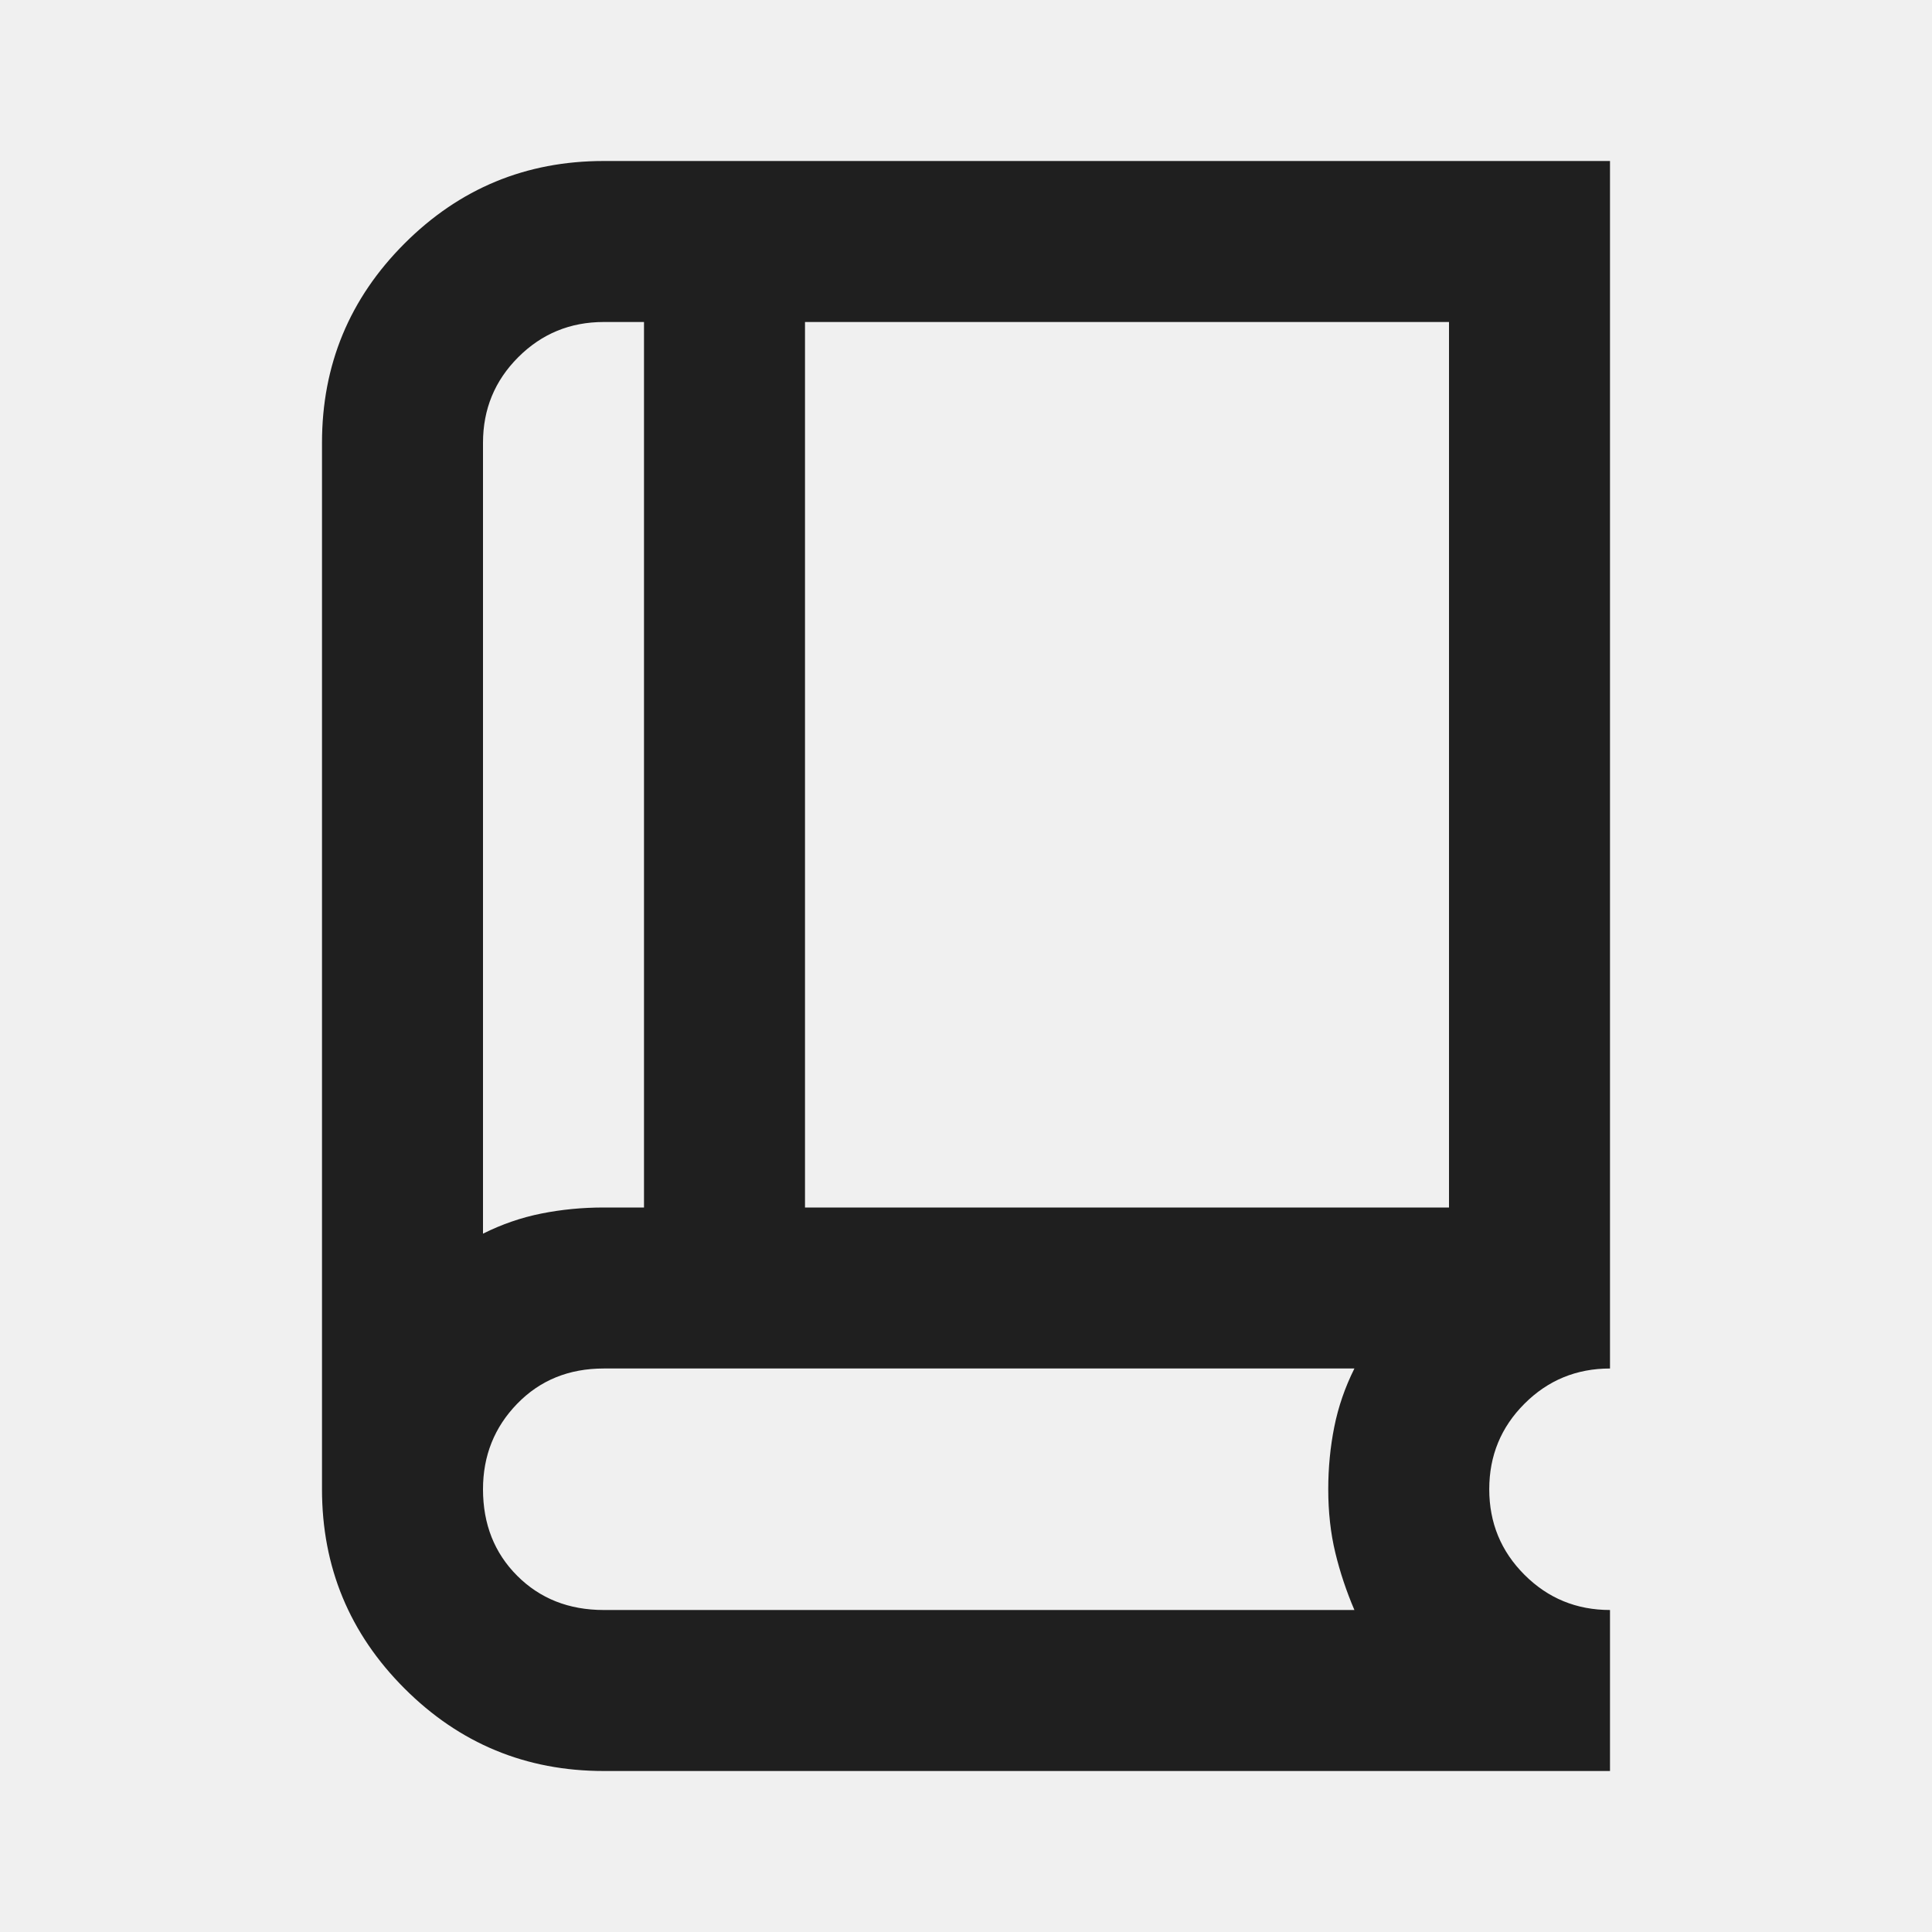
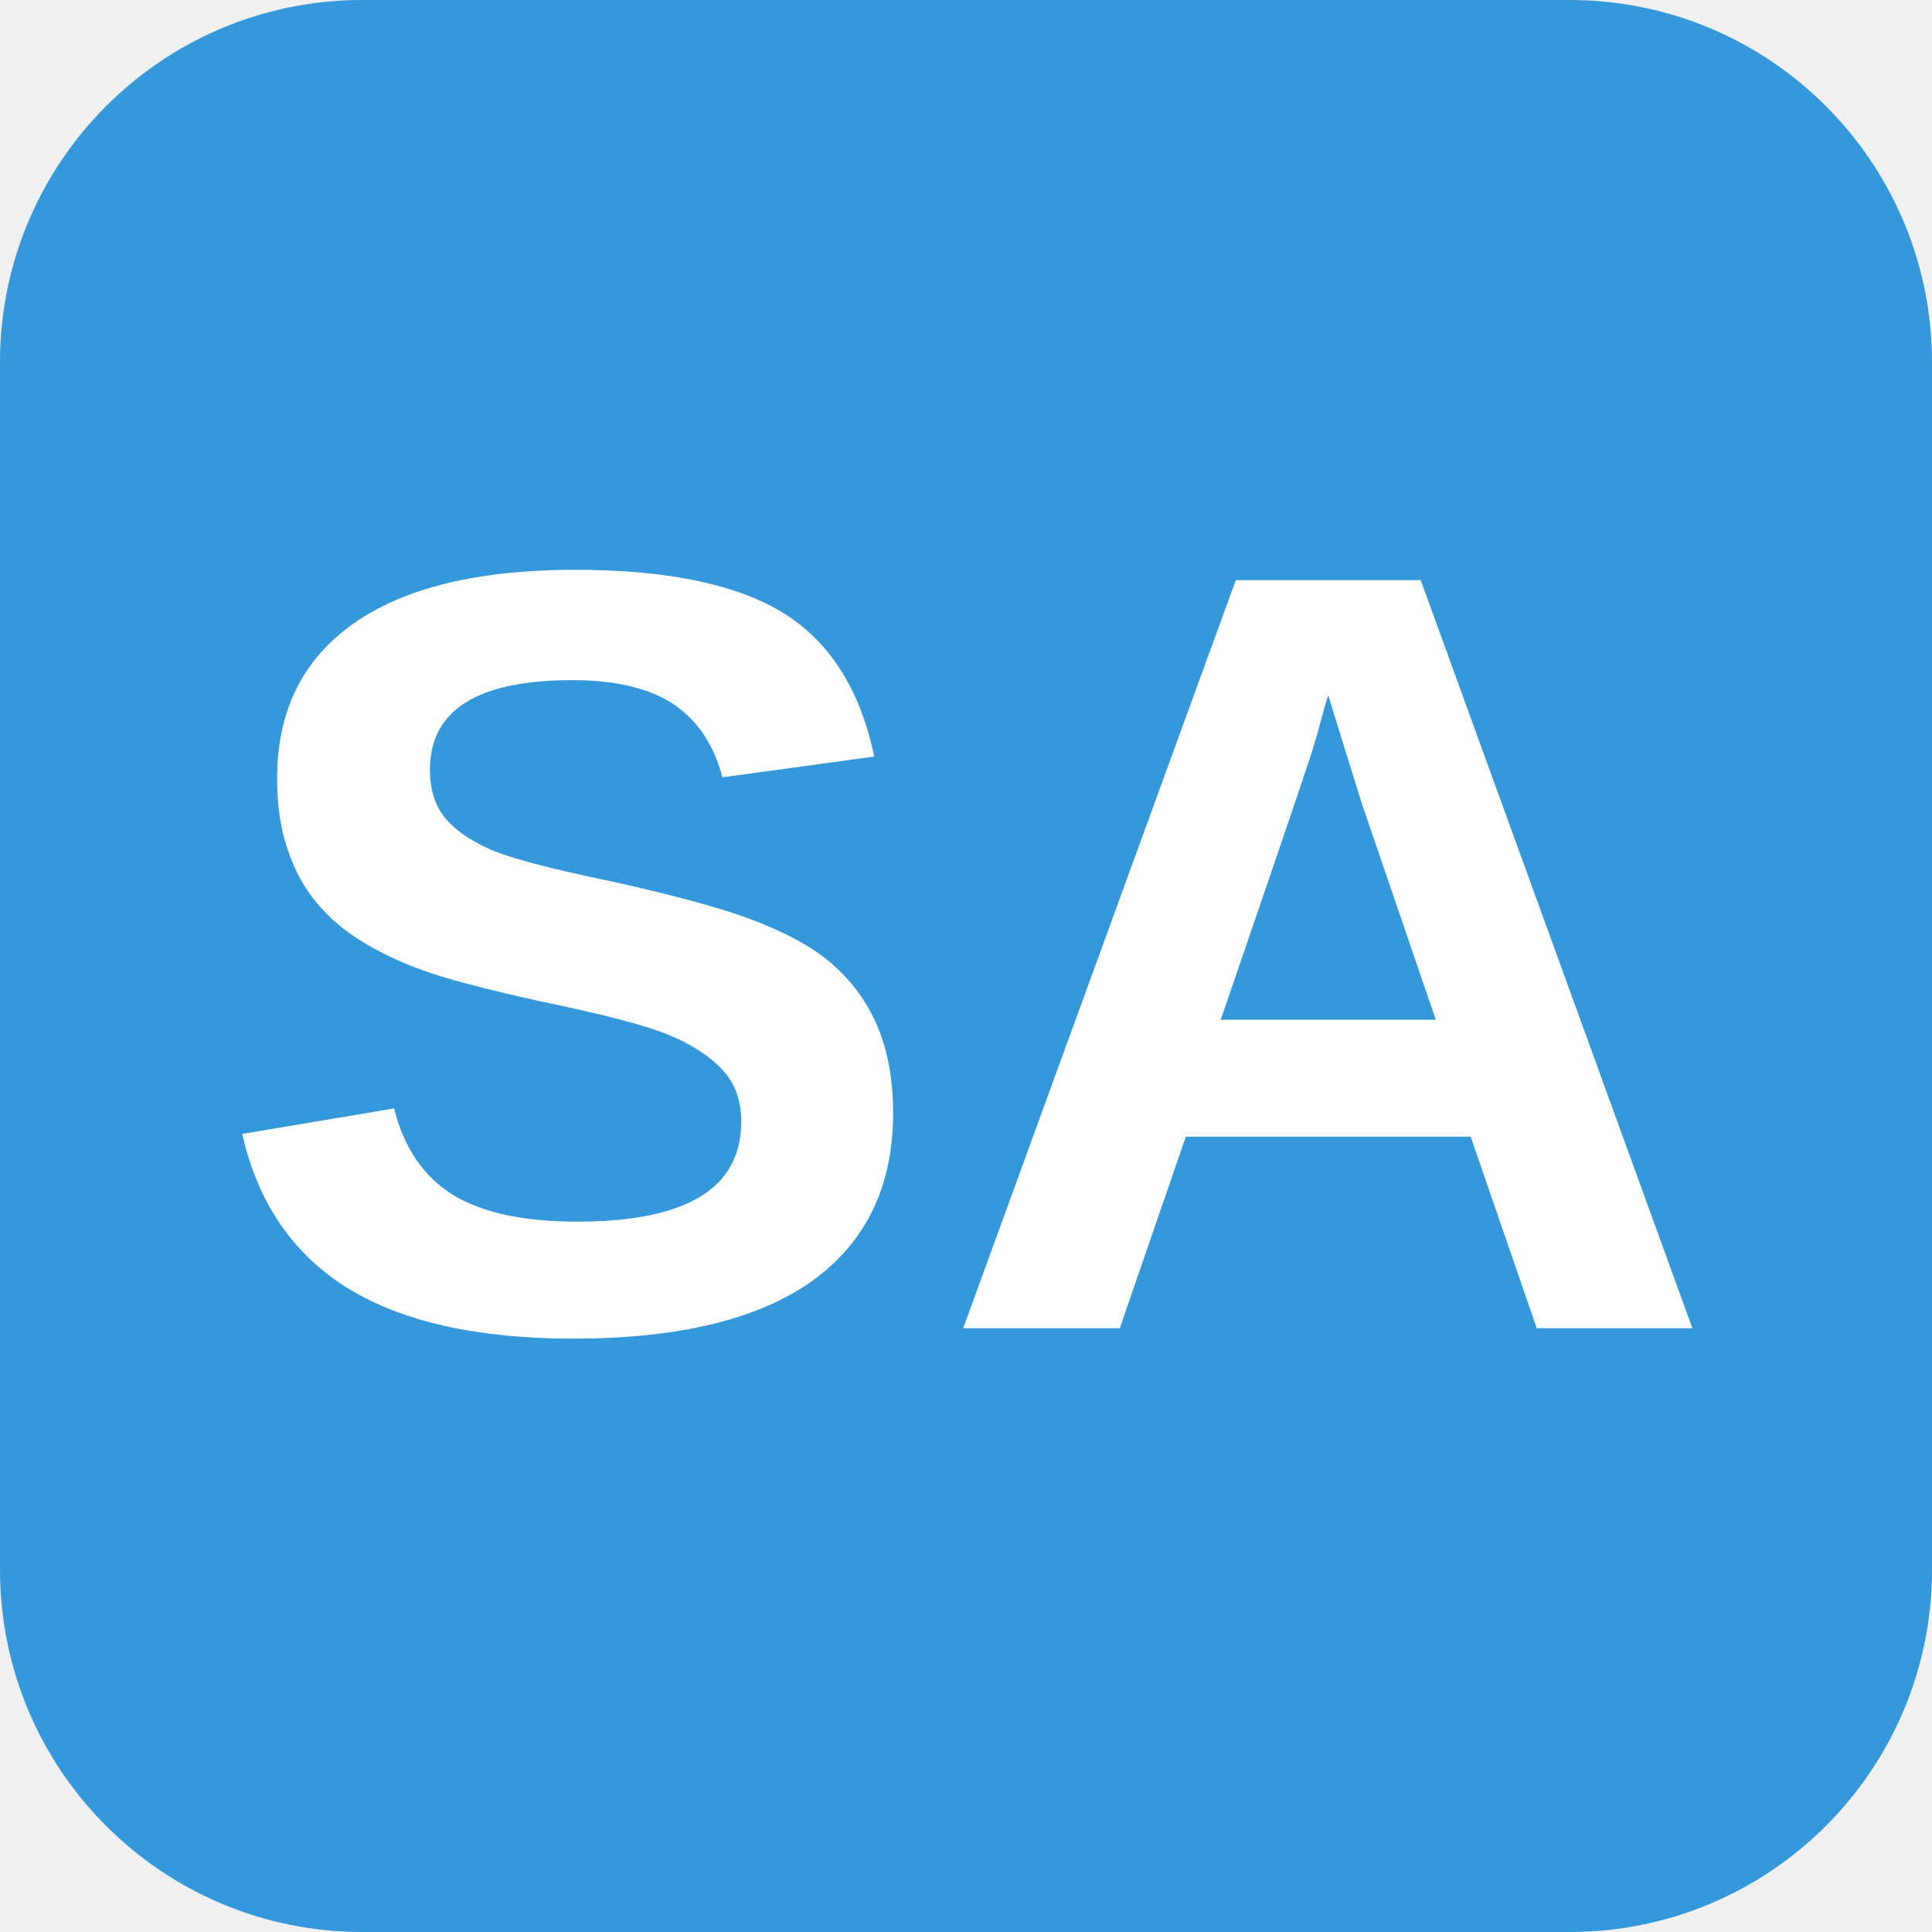
- <svg xmlns="http://www.w3.org/2000/svg" height="24px" viewBox="0 -960 960 960" width="24px" fill="#1f1f1f">
-   <path d="M300-80q-58 0-99-41t-41-99v-520q0-58 41-99t99-41h500v600q-25 0-42.5 17.5T740-220q0 25 17.5 42.5T800-160v80H300Zm-60-267q14-7 29-10t31-3h20v-440h-20q-25 0-42.5 17.5T240-740v393Zm160-13h320v-440H400v440Zm-160 13v-453 453Zm60 187h373q-6-14-9.5-28.5T660-220q0-16 3-31t10-29H300q-26 0-43 17.5T240-220q0 26 17 43t43 17Z" />
+ <svg xmlns="http://www.w3.org/2000/svg" viewBox="0 0 32 32">
+   <rect width="32" height="32" rx="6" fill="#3498db" />
+   <text x="16" y="22" font-family="Arial, sans-serif" font-size="18" font-weight="bold" text-anchor="middle" fill="white">SA</text>
</svg>
